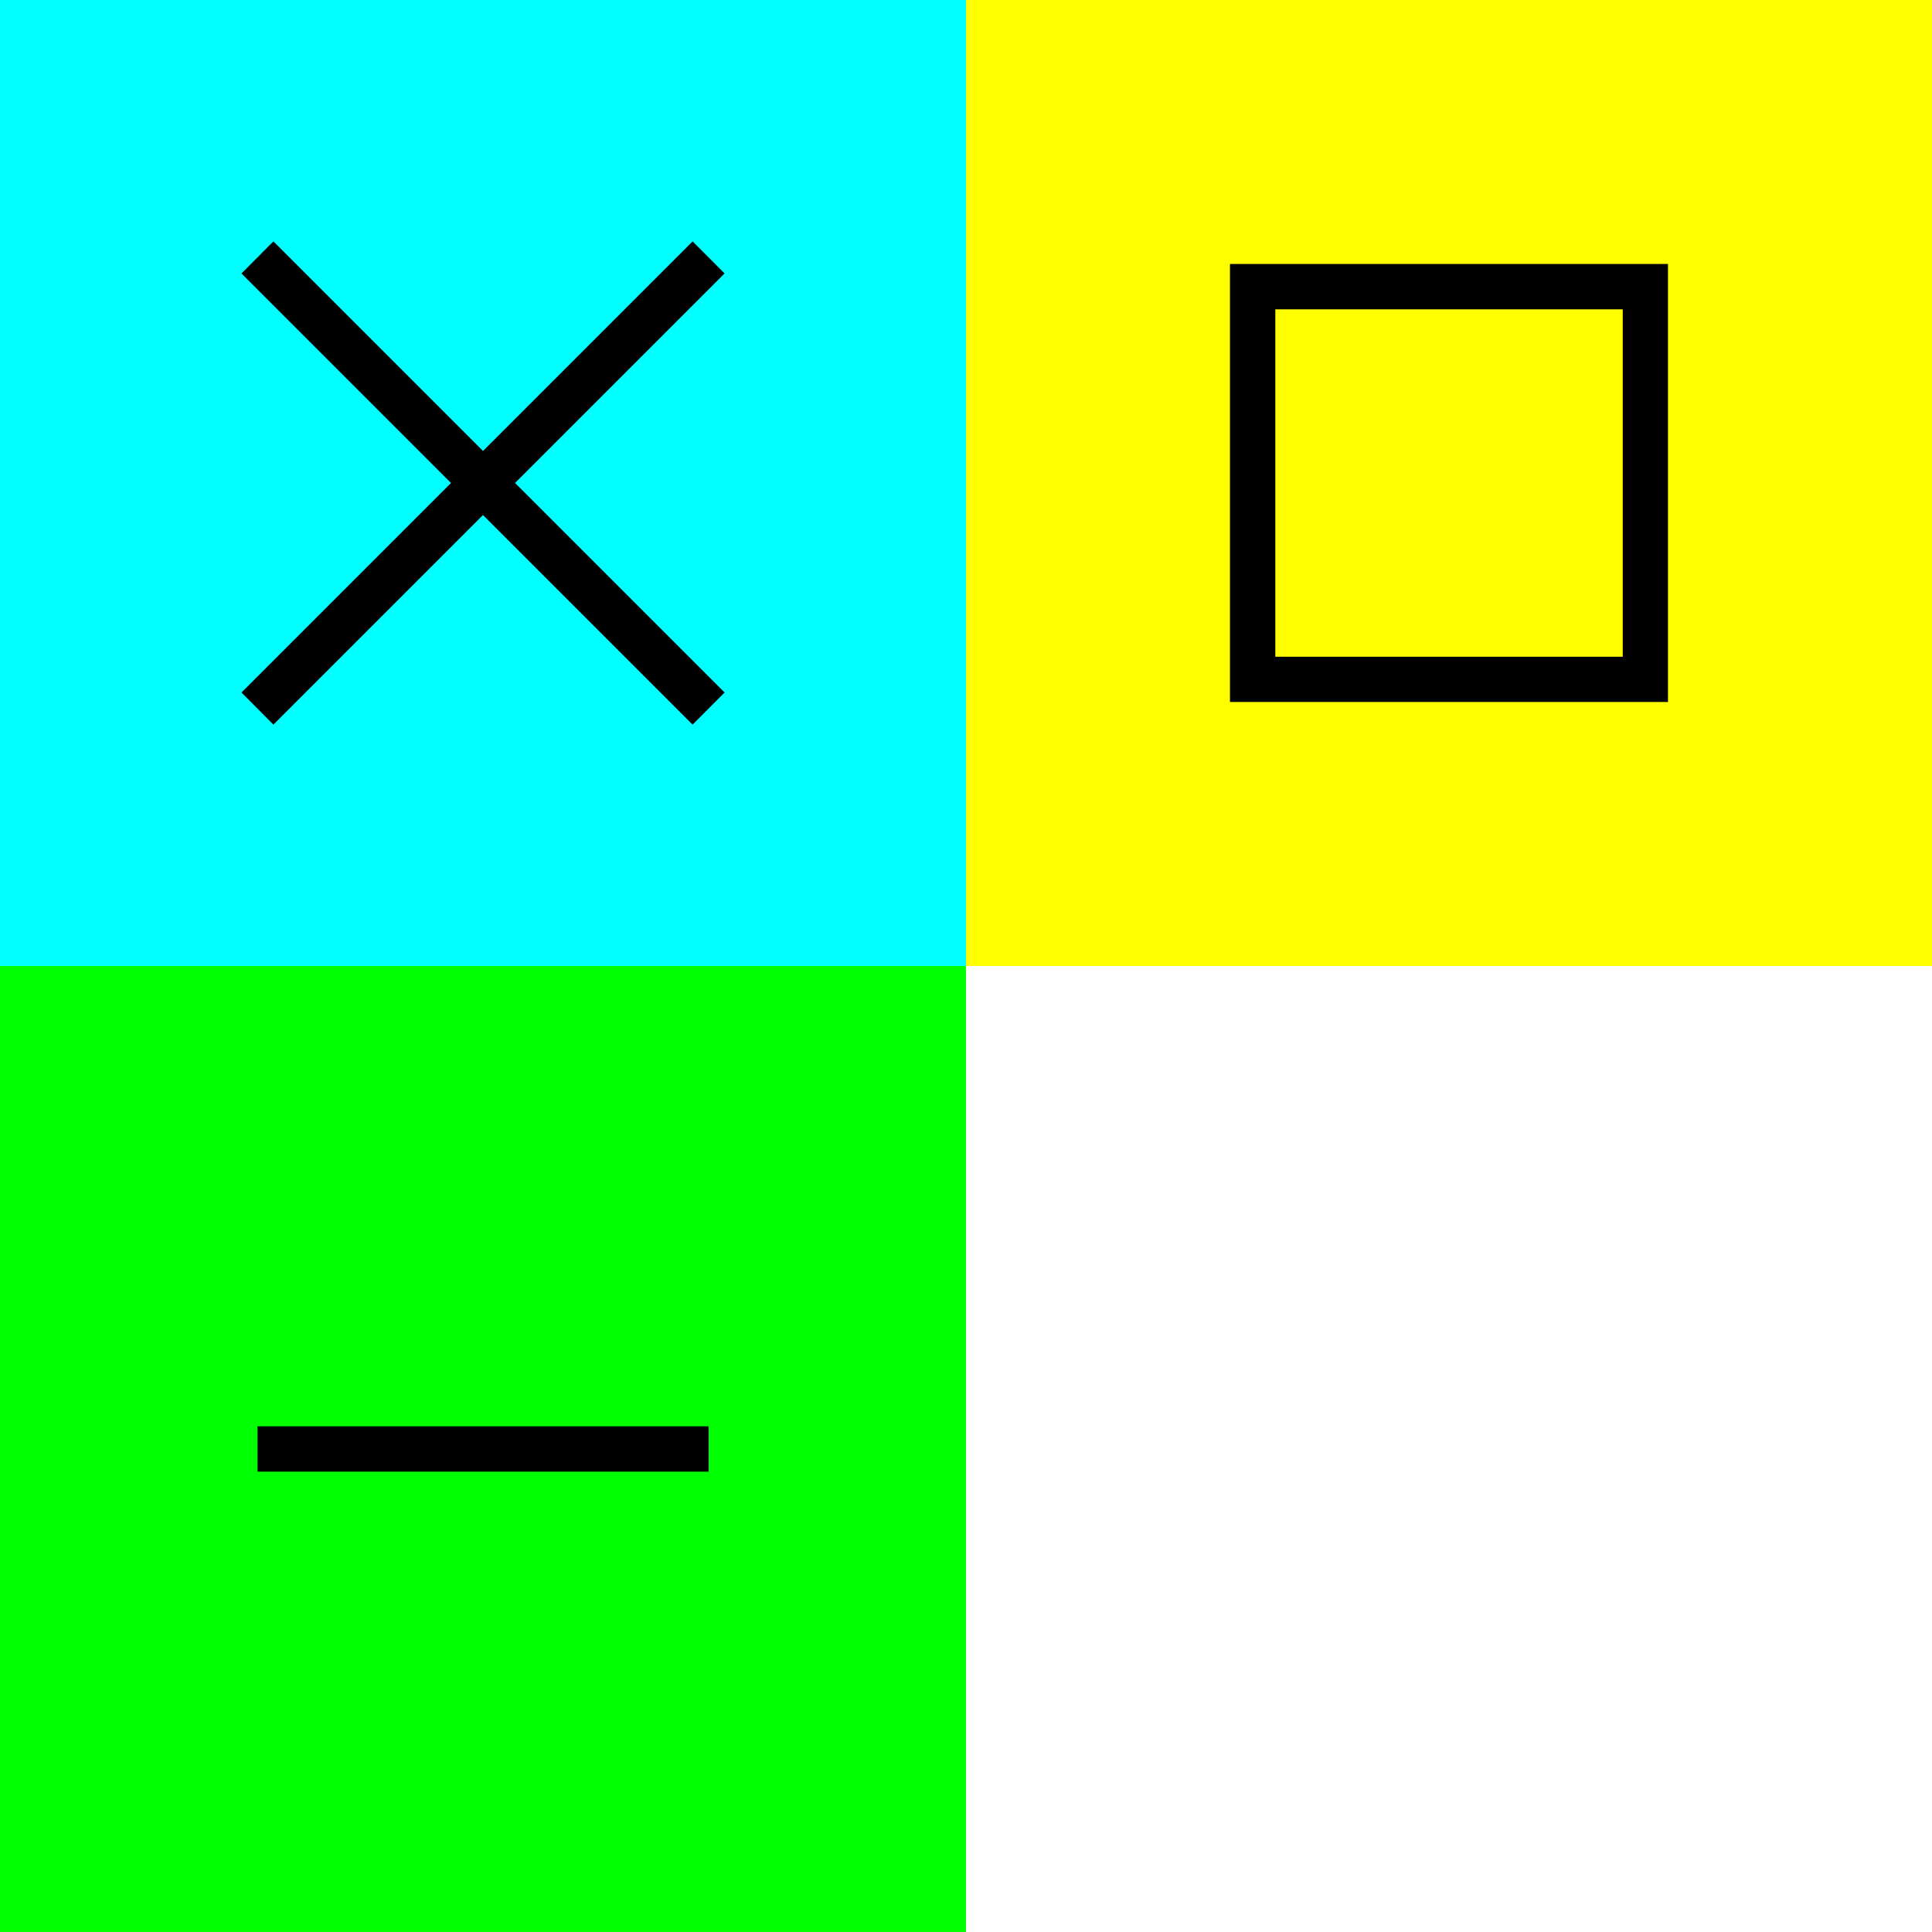
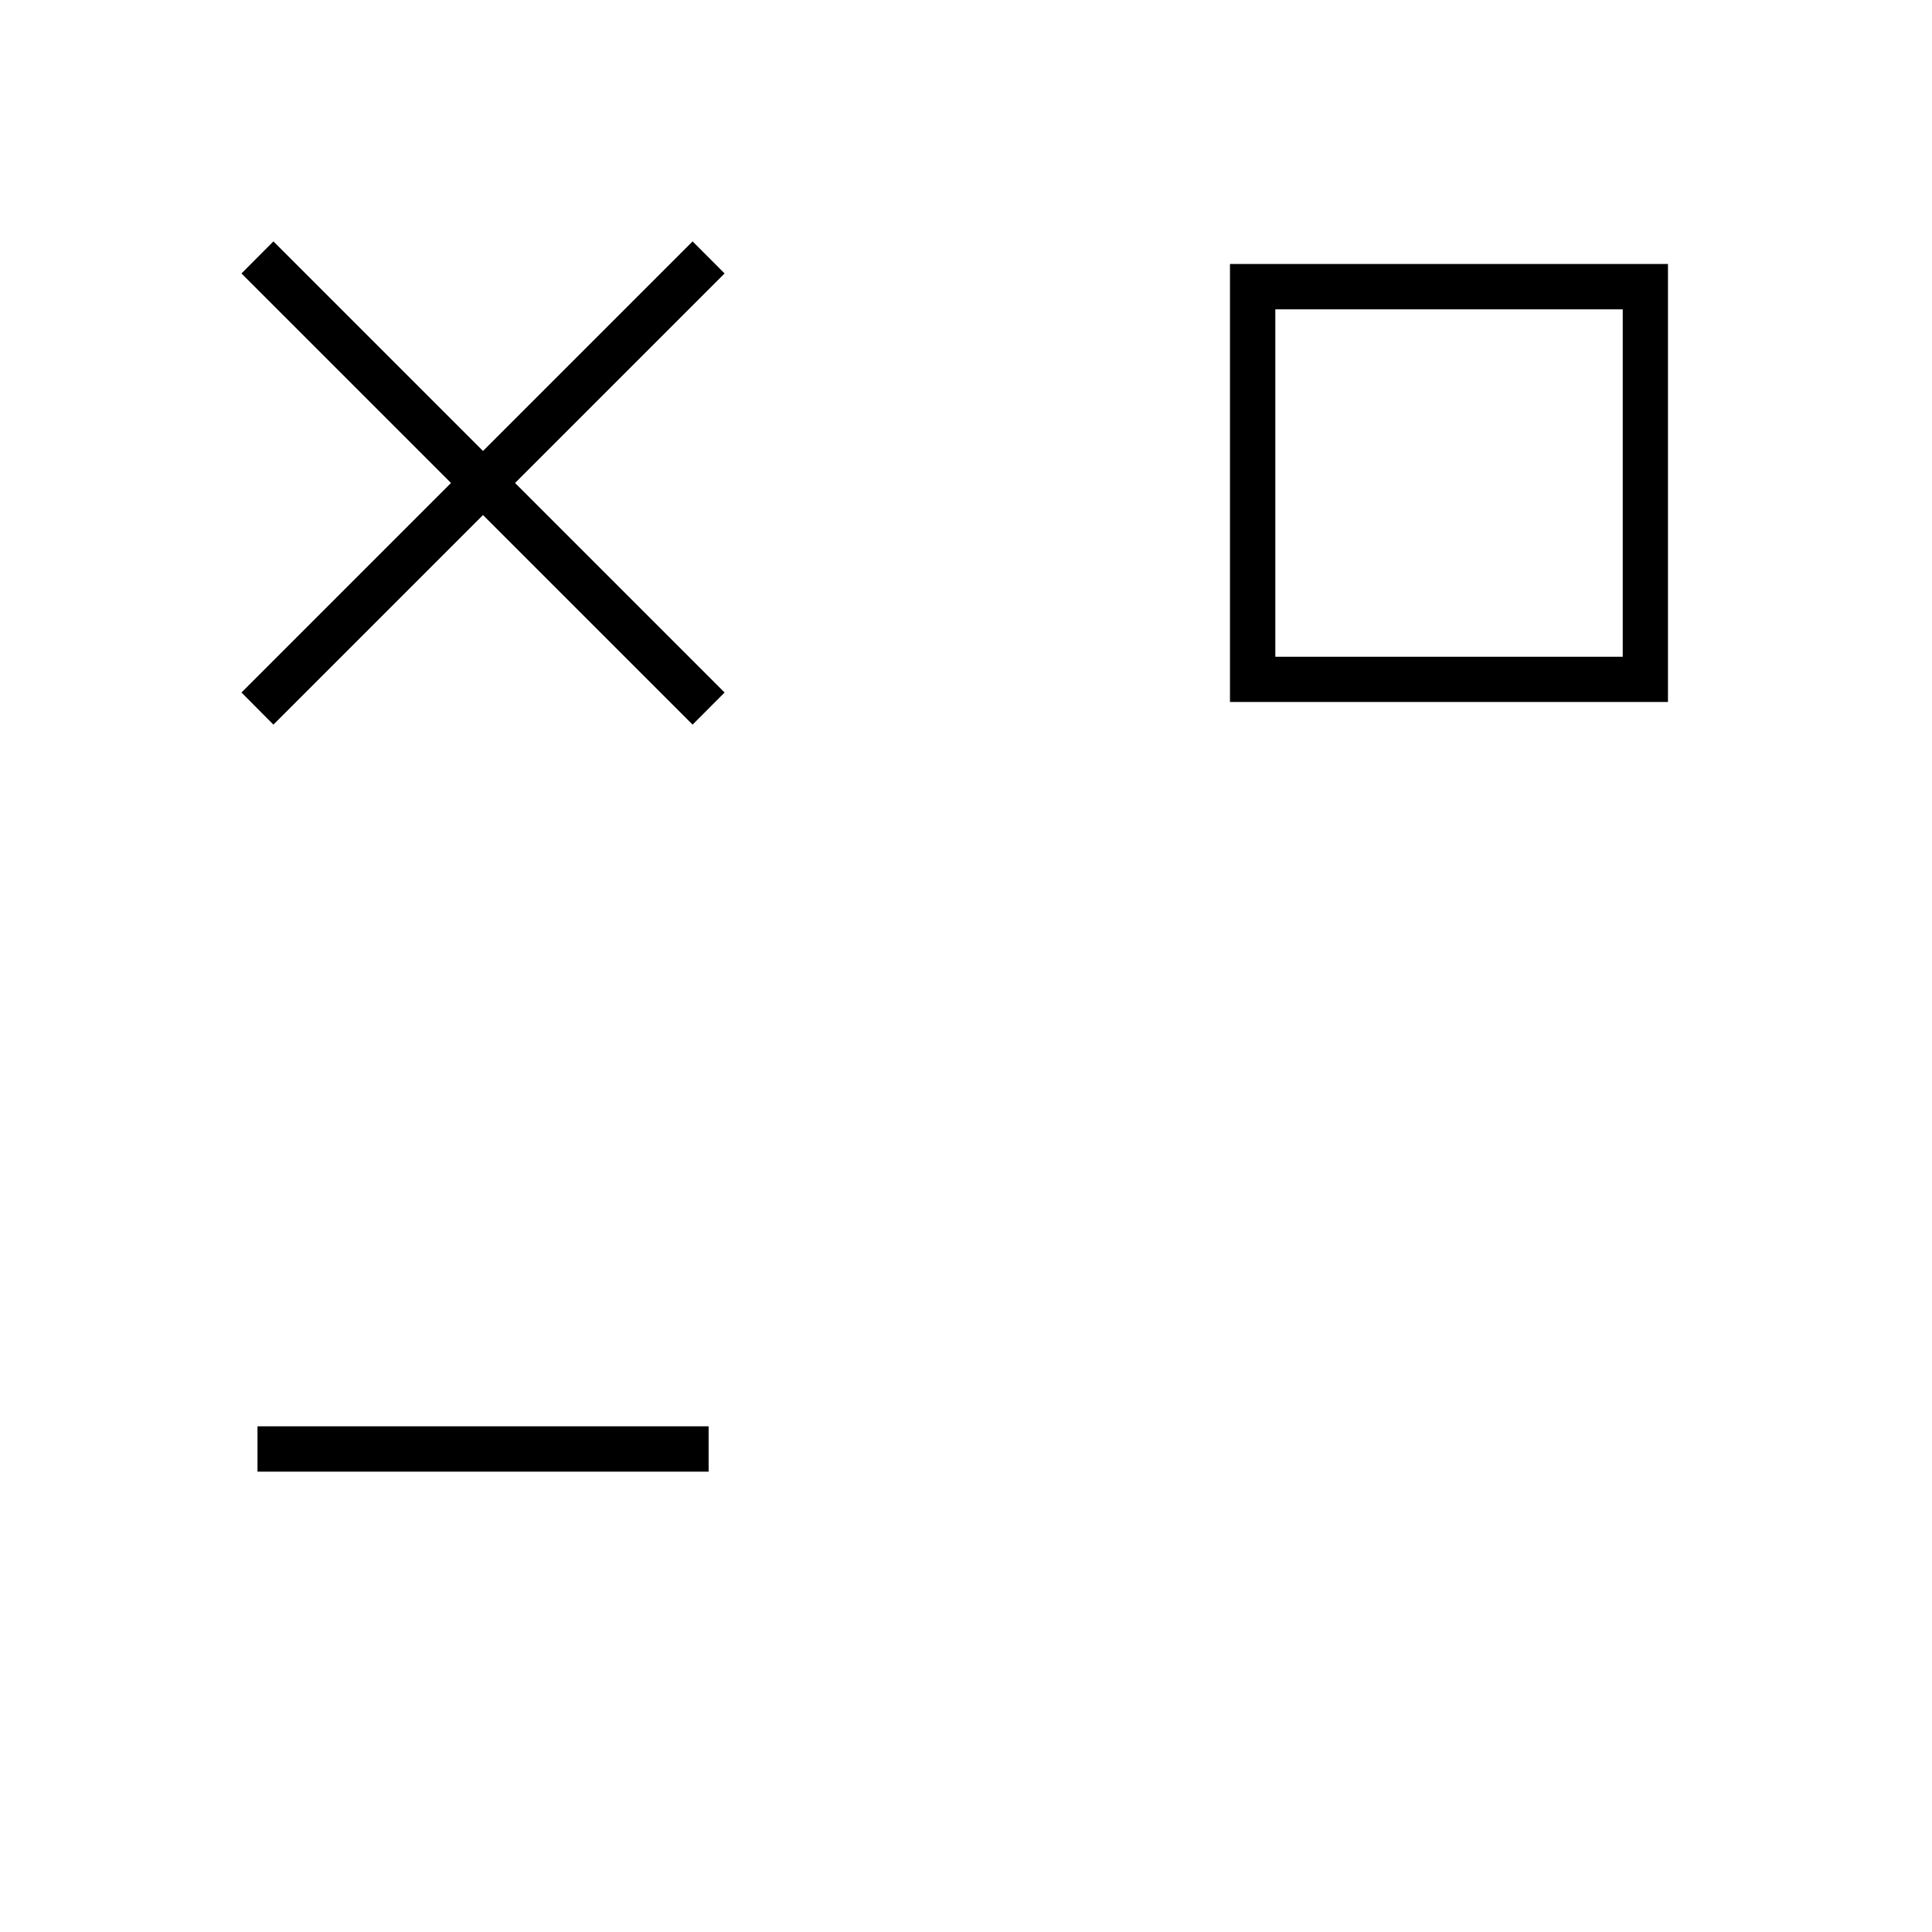
<svg xmlns="http://www.w3.org/2000/svg" width="128" height="128" viewBox="0 0 33.867 33.867" version="1.1" id="svg1" xml:space="preserve">
  <defs id="defs1" />
  <g id="layer1" transform="translate(-30.41823,-75.65561)">
-     <rect style="fill:#00ff00;fill-opacity:1;stroke:none;stroke-width:2.314;stroke-dasharray:none;stroke-opacity:1" id="rect10" width="16.933" height="16.933" x="30.418" y="92.589" />
-     <rect style="fill:#ffff00;fill-opacity:1;stroke:none;stroke-width:2.314;stroke-dasharray:none;stroke-opacity:1" id="rect11" width="16.933" height="16.933" x="47.352" y="75.656" />
-     <rect style="fill:#00ffff;fill-opacity:1;stroke:none;stroke-width:2.314;stroke-dasharray:none;stroke-opacity:1" id="rect12" width="16.933" height="16.933" x="30.418" y="75.656" />
    <path id="path1" d="m 35.211,79.887 -0.56,0.562 3.673,3.673 -3.673,3.673 0.56,0.563 3.674,-3.674 3.674,3.674 0.561,-0.563 -3.673,-3.673 3.673,-3.673 -0.561,-0.562 -3.674,3.674 z" />
    <path d="m 51.979,80.283 v 7.678 h 7.678 v -7.678 z m 0.795,0.795 h 6.09 v 6.09 h -6.09 z" id="rect3" />
    <path d="m 34.932,100.658 v 0.795 h 7.908 v -0.795 z" id="path4" />
  </g>
</svg>
